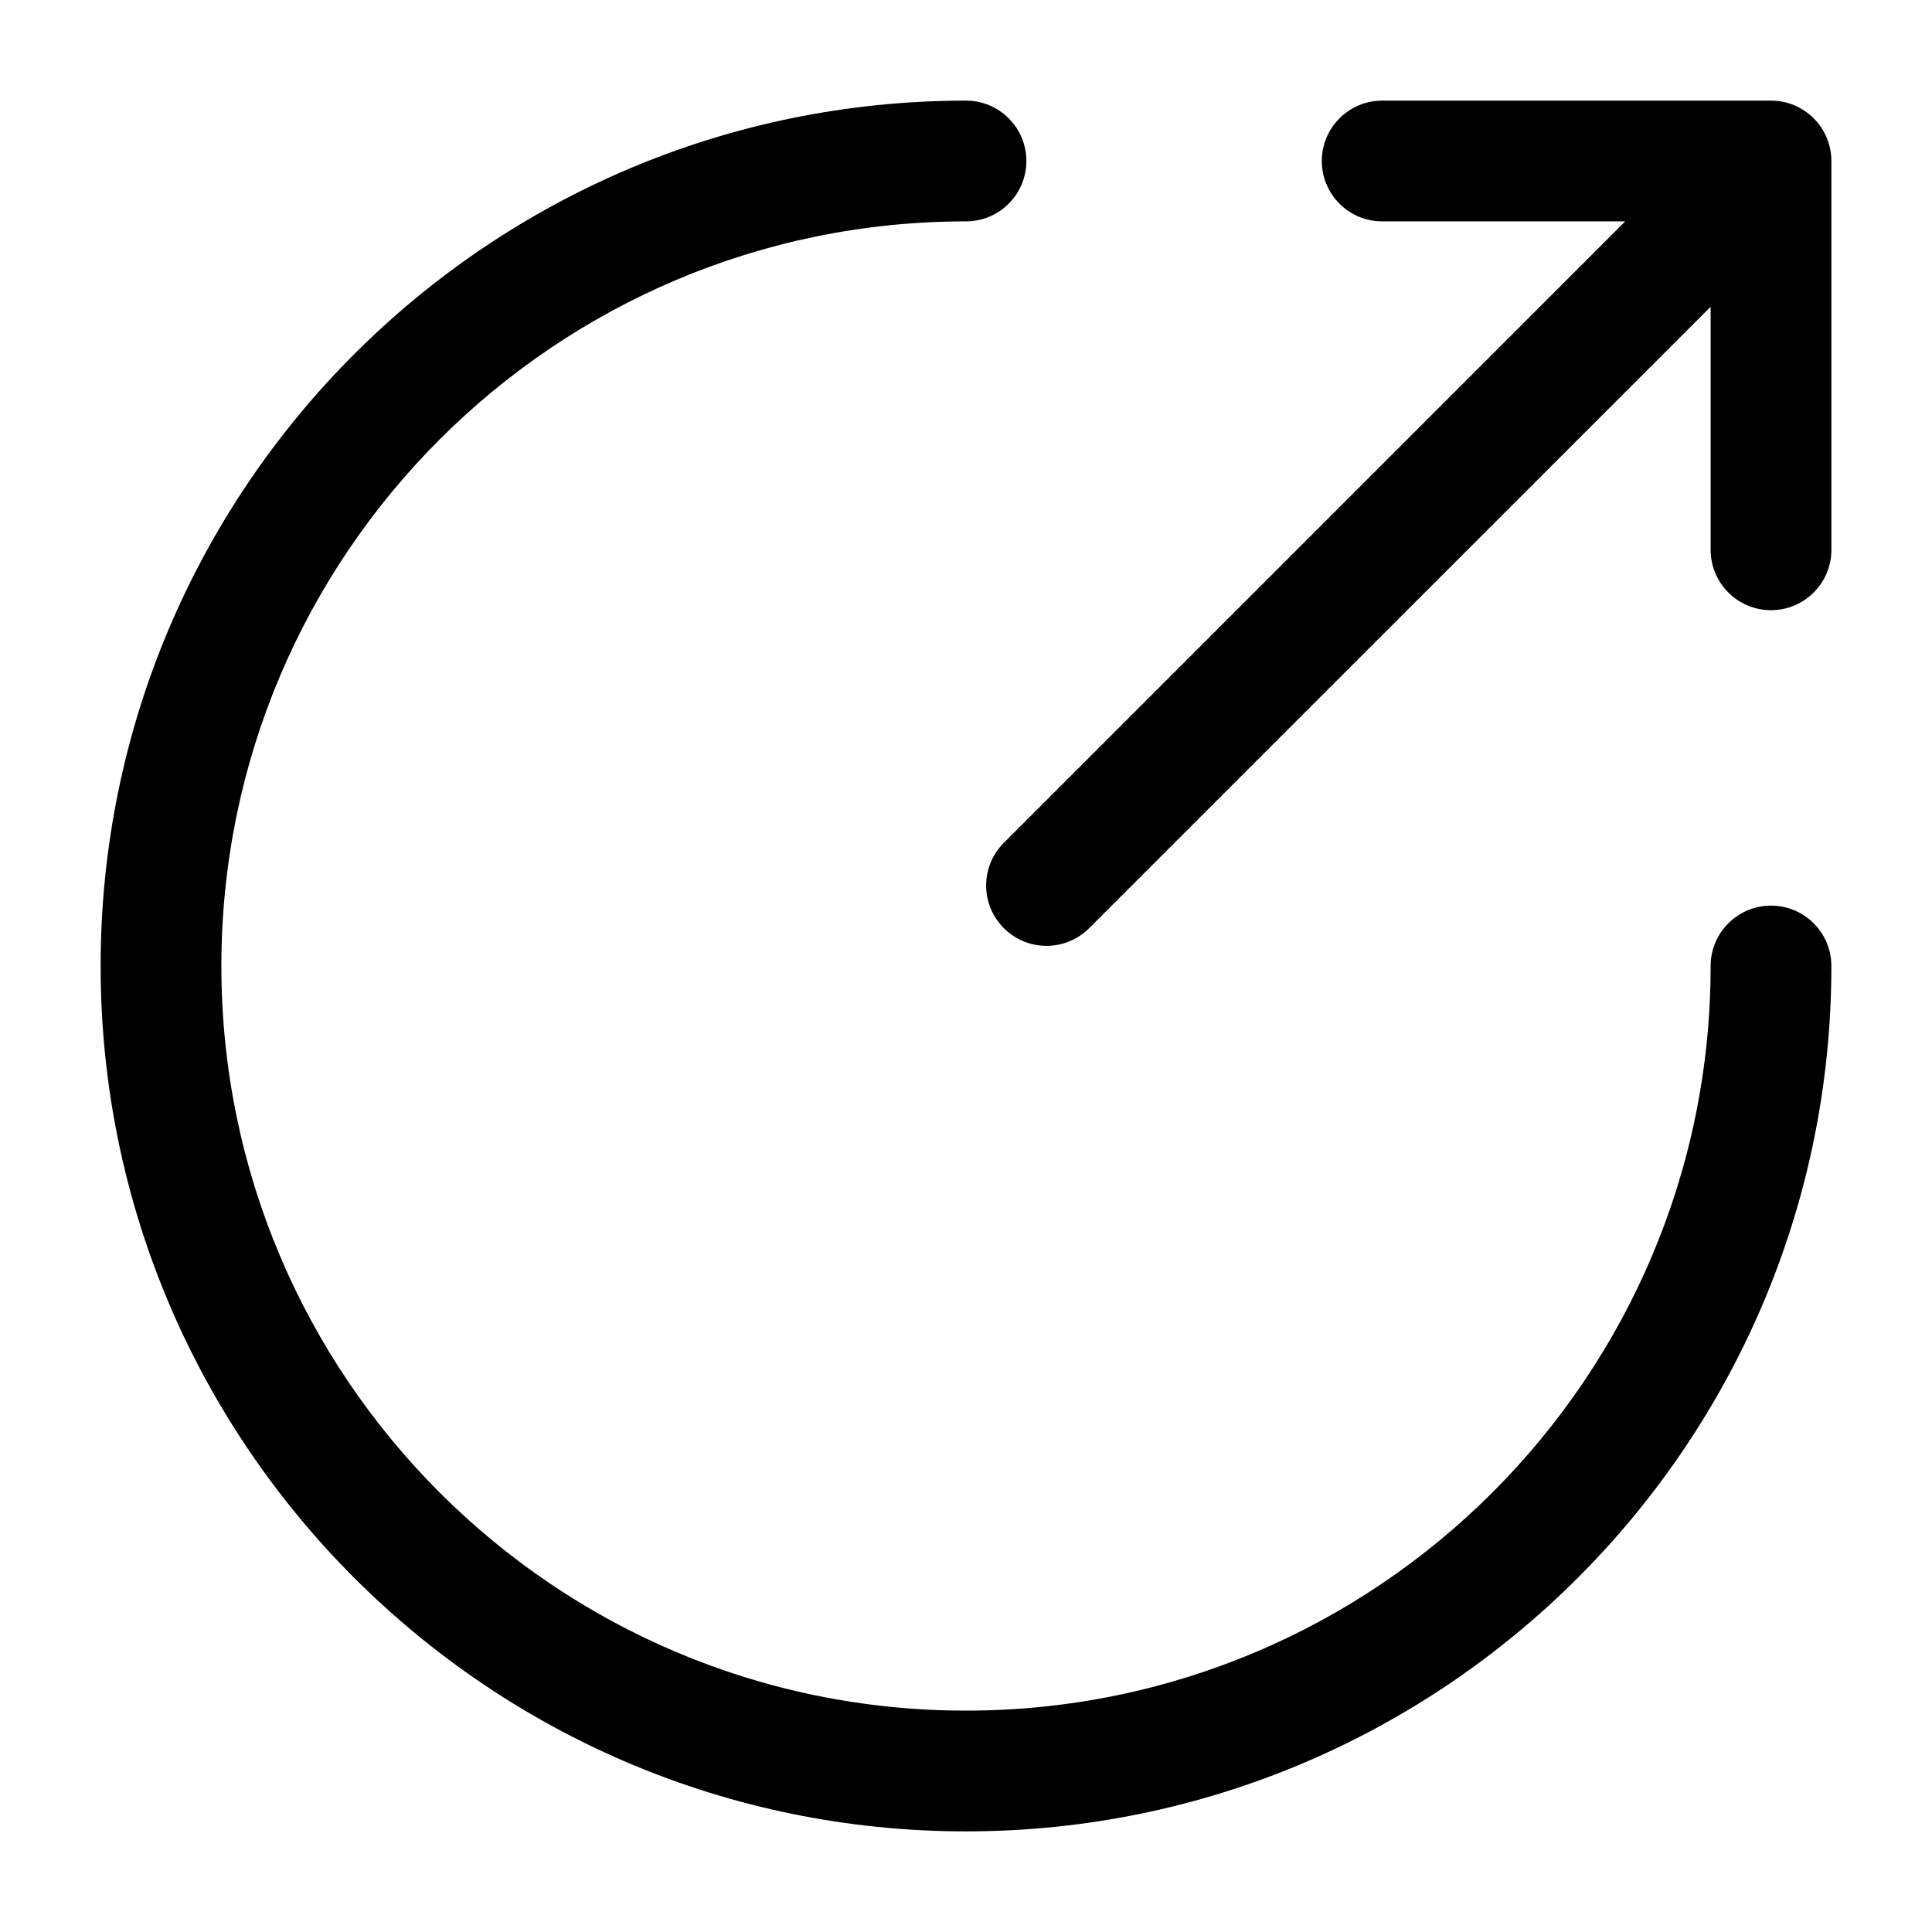
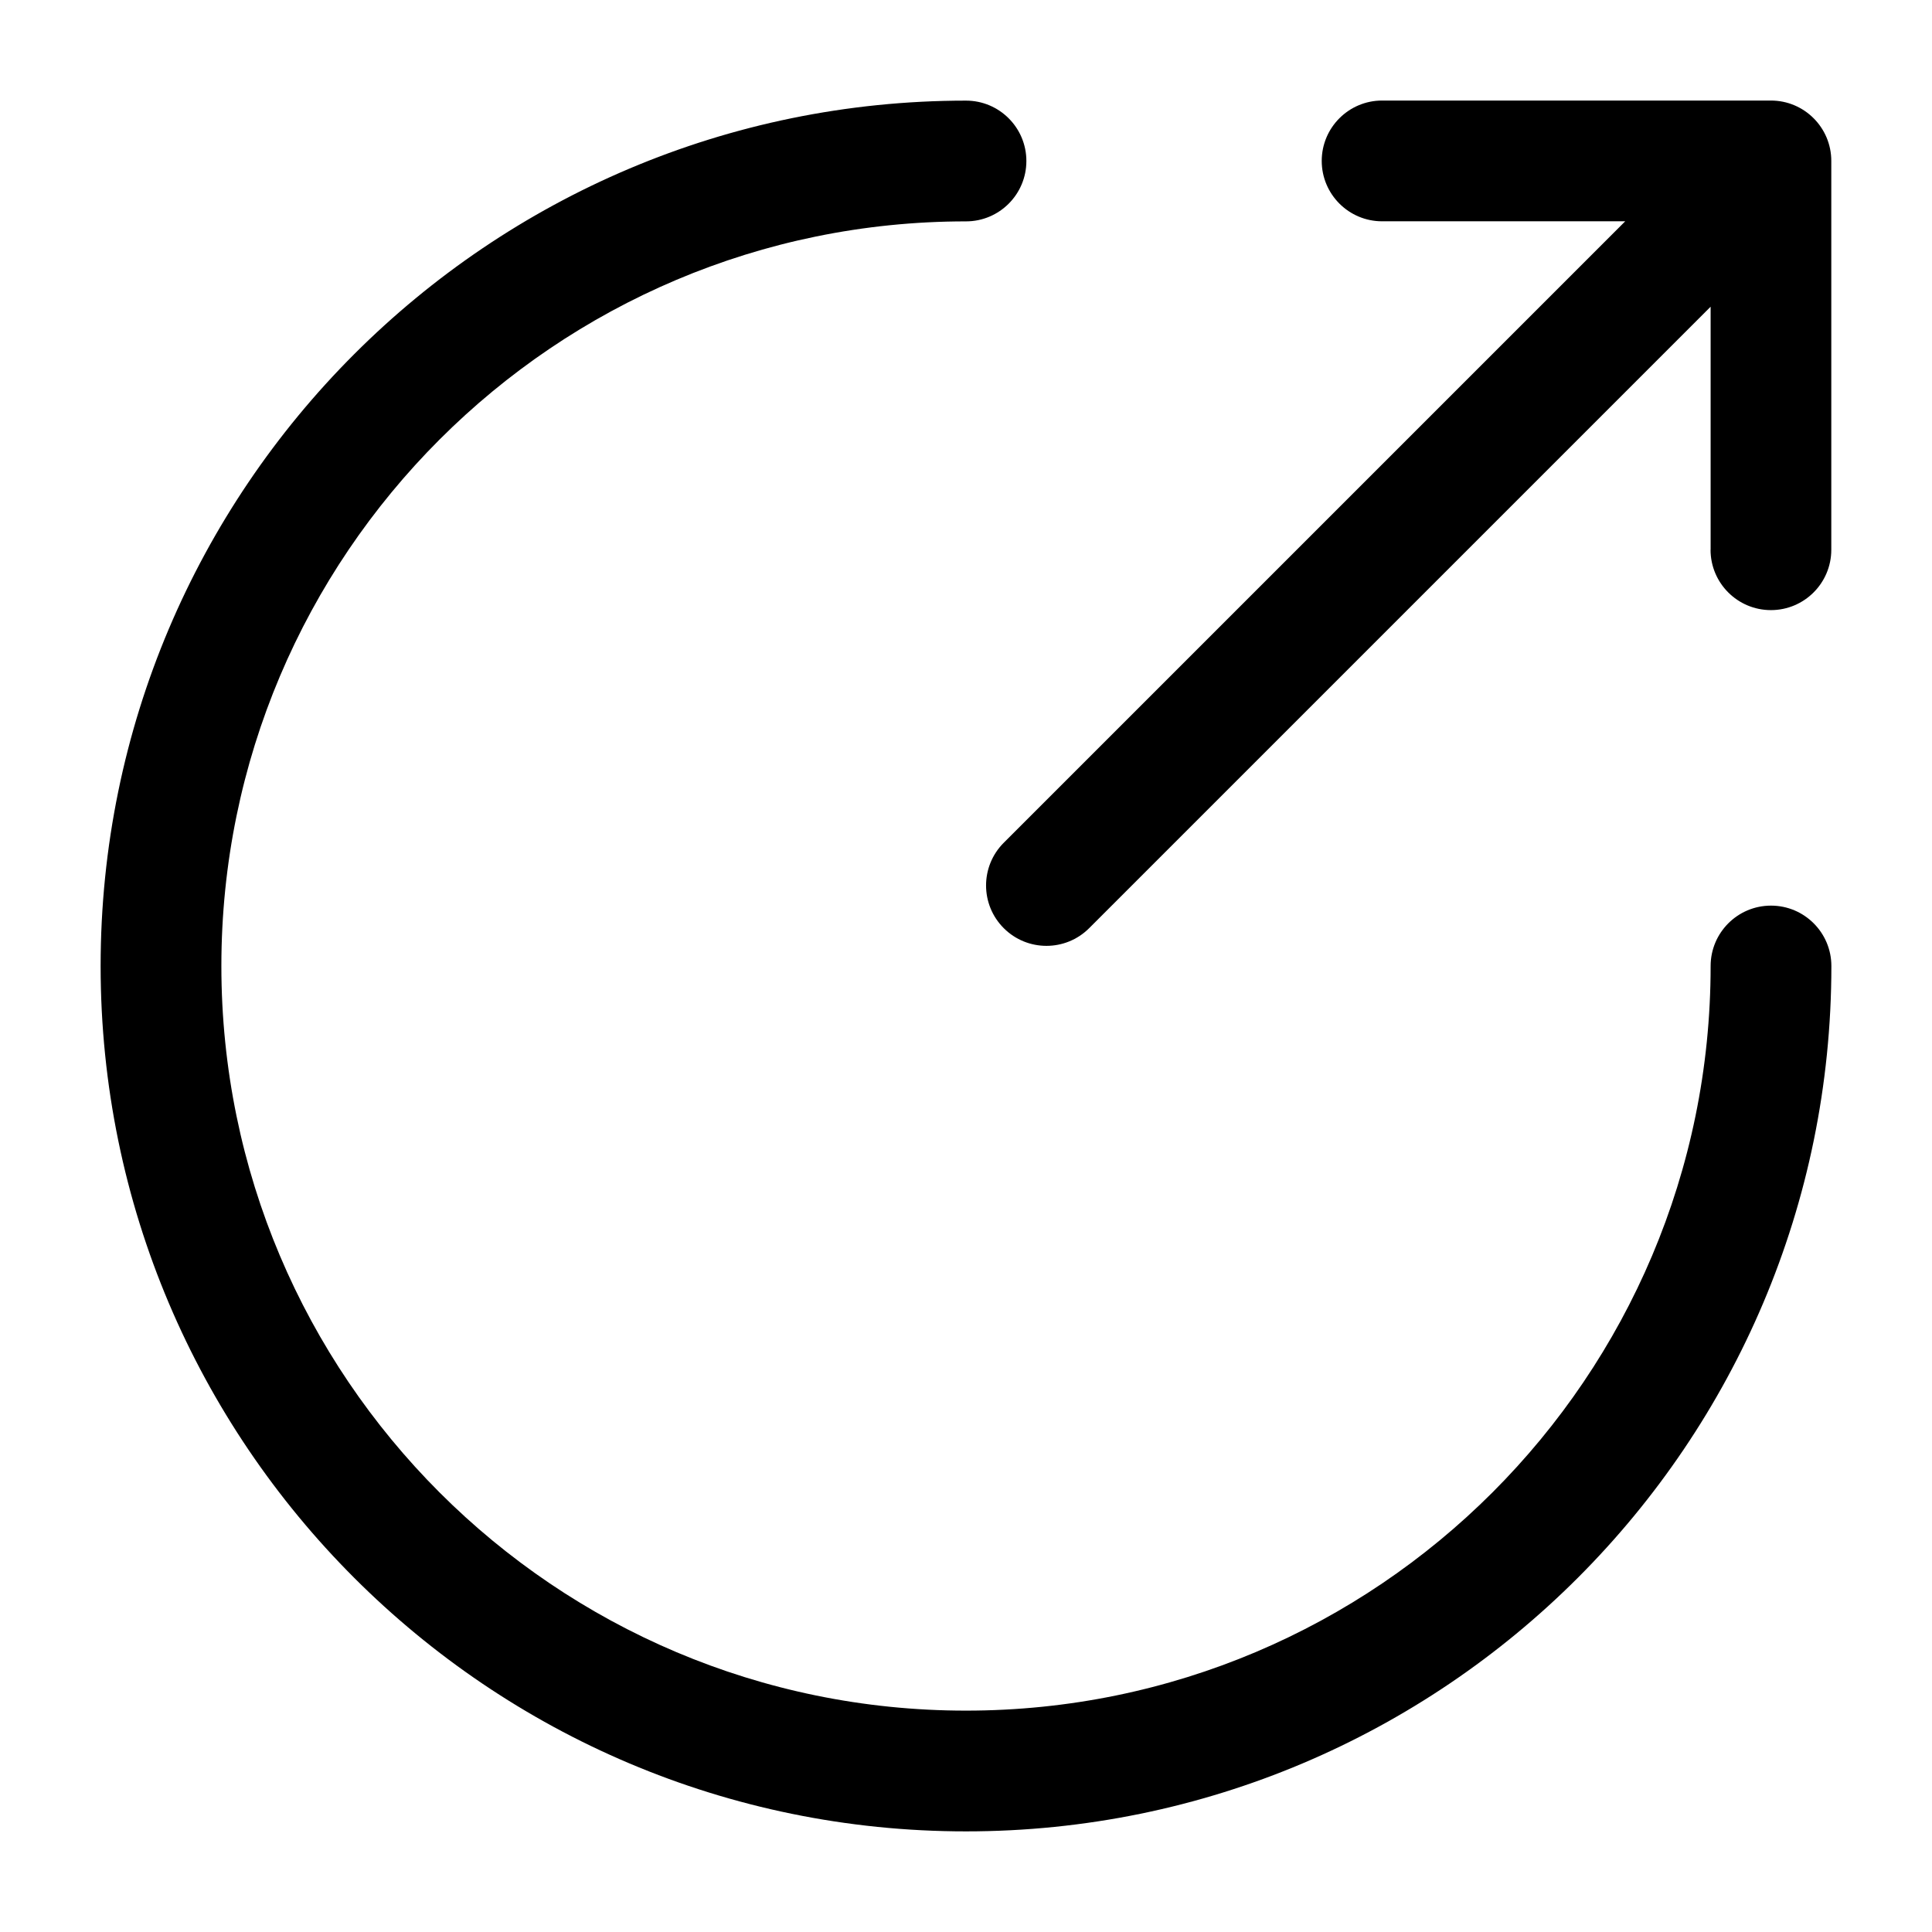
- <svg xmlns="http://www.w3.org/2000/svg" width="24" height="24" viewBox="0 0 24 24" fill="none">
-   <path d="M1.25 12C1.25 6.066 6.066 1.25 12 1.25C12.414 1.25 12.75 1.586 12.75 2C12.75 2.414 12.414 2.75 12 2.75C6.894 2.75 2.75 6.894 2.75 12C2.75 17.106 6.894 21.25 12 21.25C17.106 21.25 21.25 17.106 21.25 12C21.25 11.586 21.586 11.25 22 11.25C22.414 11.25 22.75 11.586 22.75 12C22.75 17.934 17.934 22.75 12 22.75C6.066 22.75 1.25 17.934 1.25 12ZM21.25 6.83V3.811L13.53 11.53C13.237 11.823 12.763 11.823 12.47 11.53C12.177 11.237 12.177 10.763 12.47 10.47L20.189 2.75H17.17C16.756 2.75 16.42 2.414 16.42 2C16.42 1.586 16.756 1.25 17.17 1.25H22C22.414 1.25 22.75 1.586 22.75 2V6.83C22.75 7.244 22.414 7.58 22 7.58C21.586 7.58 21.25 7.244 21.25 6.83Z" fill="black" />
+ <svg xmlns="http://www.w3.org/2000/svg" fill="none" height="24" viewBox="0 0 24 24" width="24">
+   <path d="m1.25 12c0-5.934 4.816-10.75 10.75-10.75.414 0 .75.336.75.75s-.336.75-.75.75c-5.106 0-9.25 4.144-9.25 9.25 0 5.106 4.144 9.25 9.25 9.25 5.106 0 9.25-4.144 9.25-9.25 0-.414.336-.75.75-.75s.75.336.75.75c0 5.934-4.816 10.75-10.75 10.75-5.934 0-10.75-4.816-10.75-10.75zm20-5.17v-3.02l-7.72 7.72c-.293.293-.768.293-1.061 0s-.293-.768 0-1.061l7.72-7.72h-3.02c-.414-0-.75-.336-.75-.75s.336-.75.75-.75h4.83c.414 0 .75.336.75.75v4.83c0 .414-.336.75-.75.75s-.75-.336-.75-.75z" fill="#000" />
</svg>
